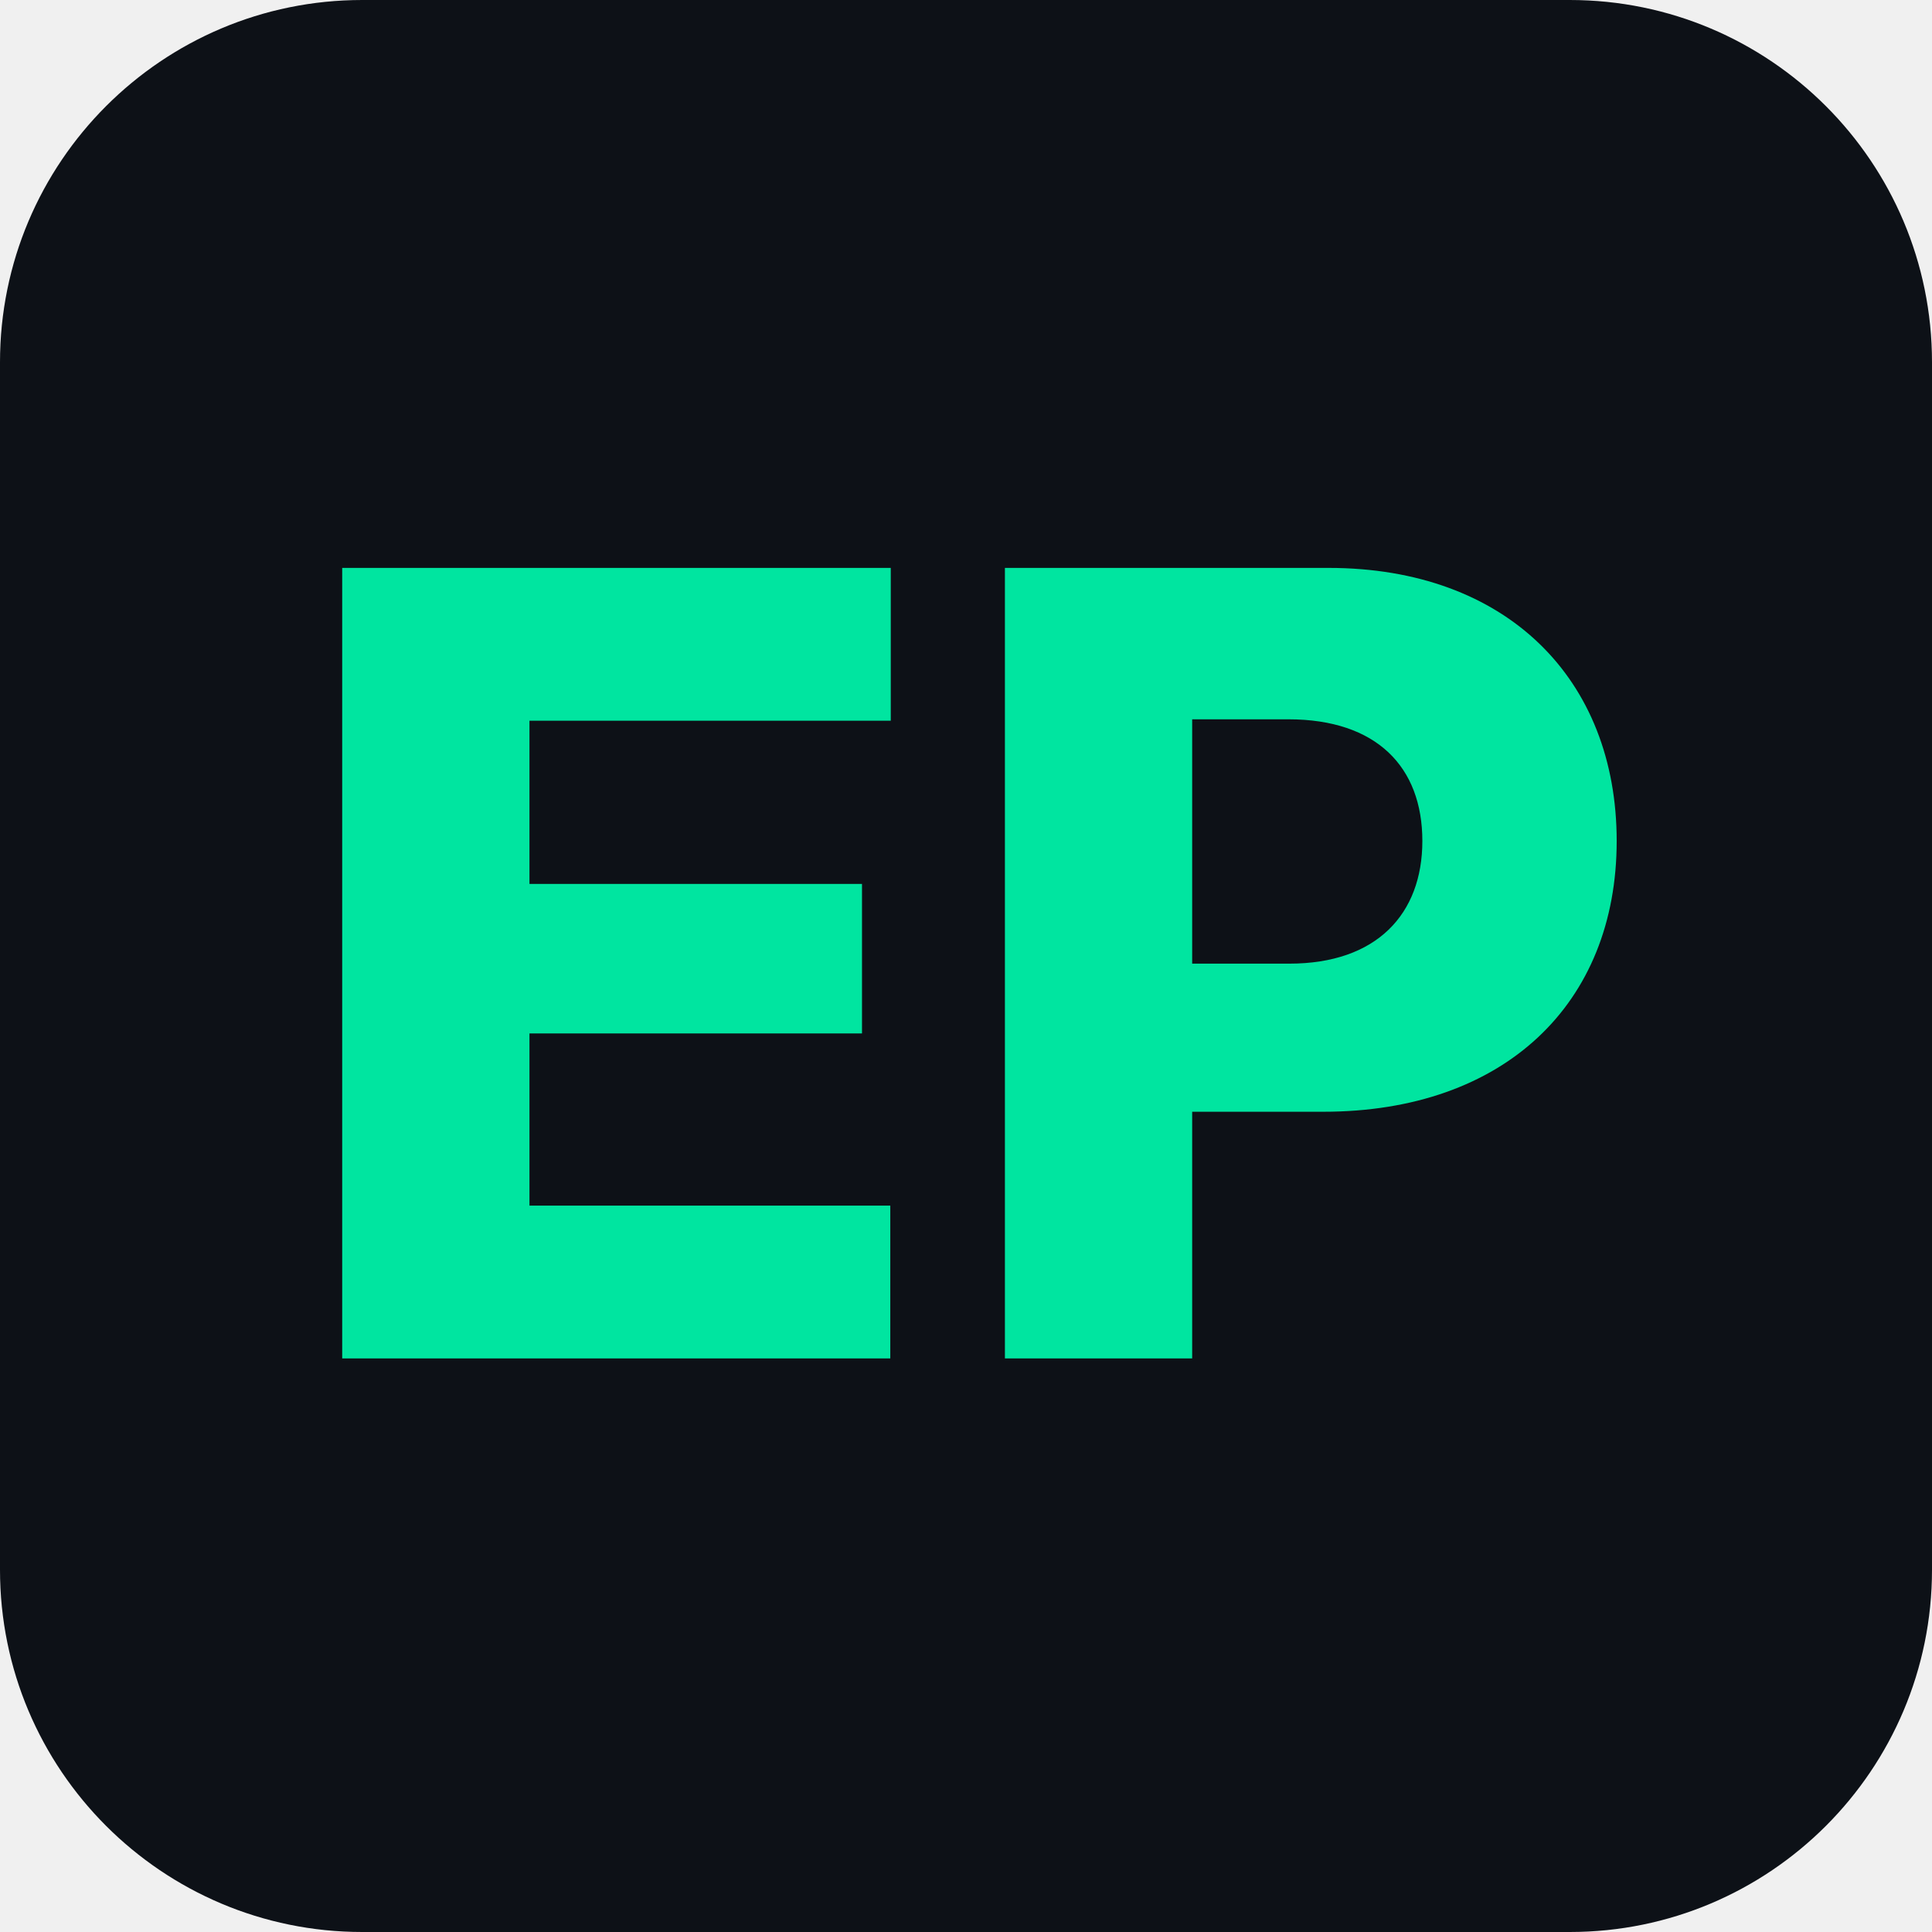
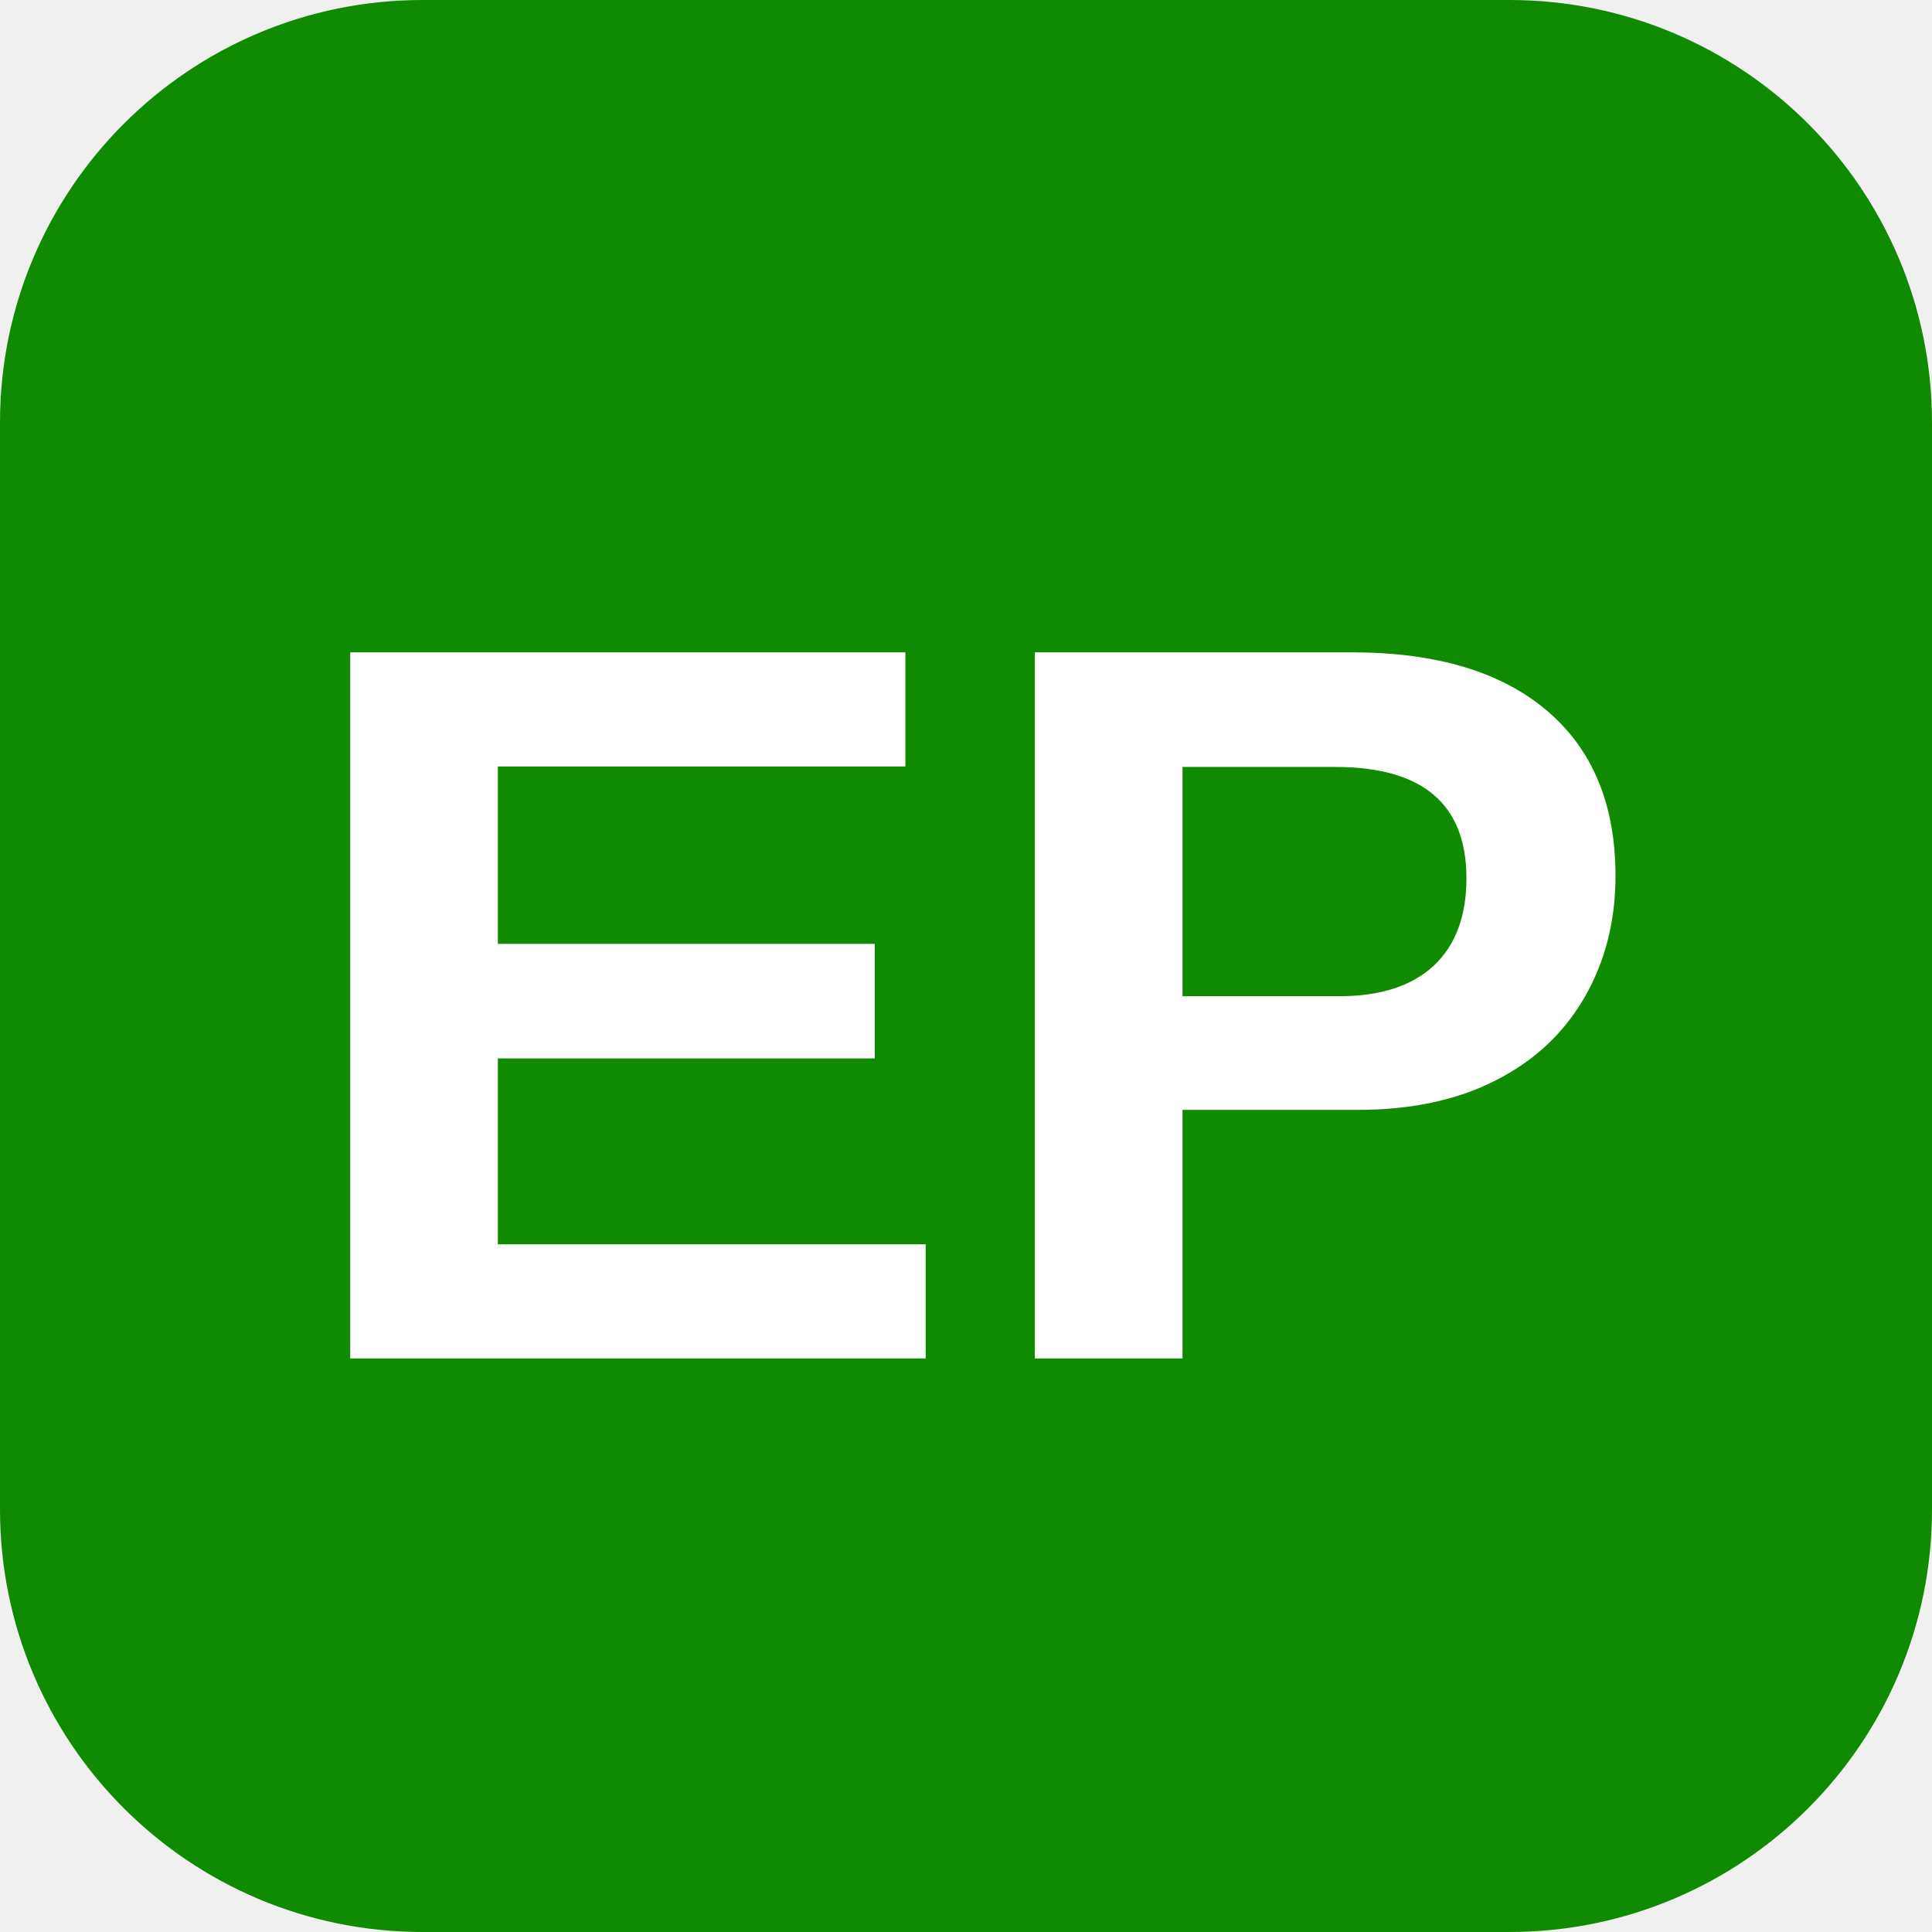
<svg xmlns="http://www.w3.org/2000/svg" viewBox="0 0 64 64" role="img" aria-label="EP favicon">
-   <rect width="64" height="64" rx="12" fill="#0d1117" />
-   <text x="32" y="45" text-anchor="middle" font-family="Inter, Arial, sans-serif" font-size="36" font-weight="800" fill="#00e5a0">EP</text>
+   <rect width="64" height="64" rx="14" fill="#108A00" />
+   <text x="32" y="45" text-anchor="middle" font-family="Figtree, Helvetica Neue, Arial, sans-serif" font-size="34" font-weight="800" fill="#FFFFFF">EP</text>
</svg>
